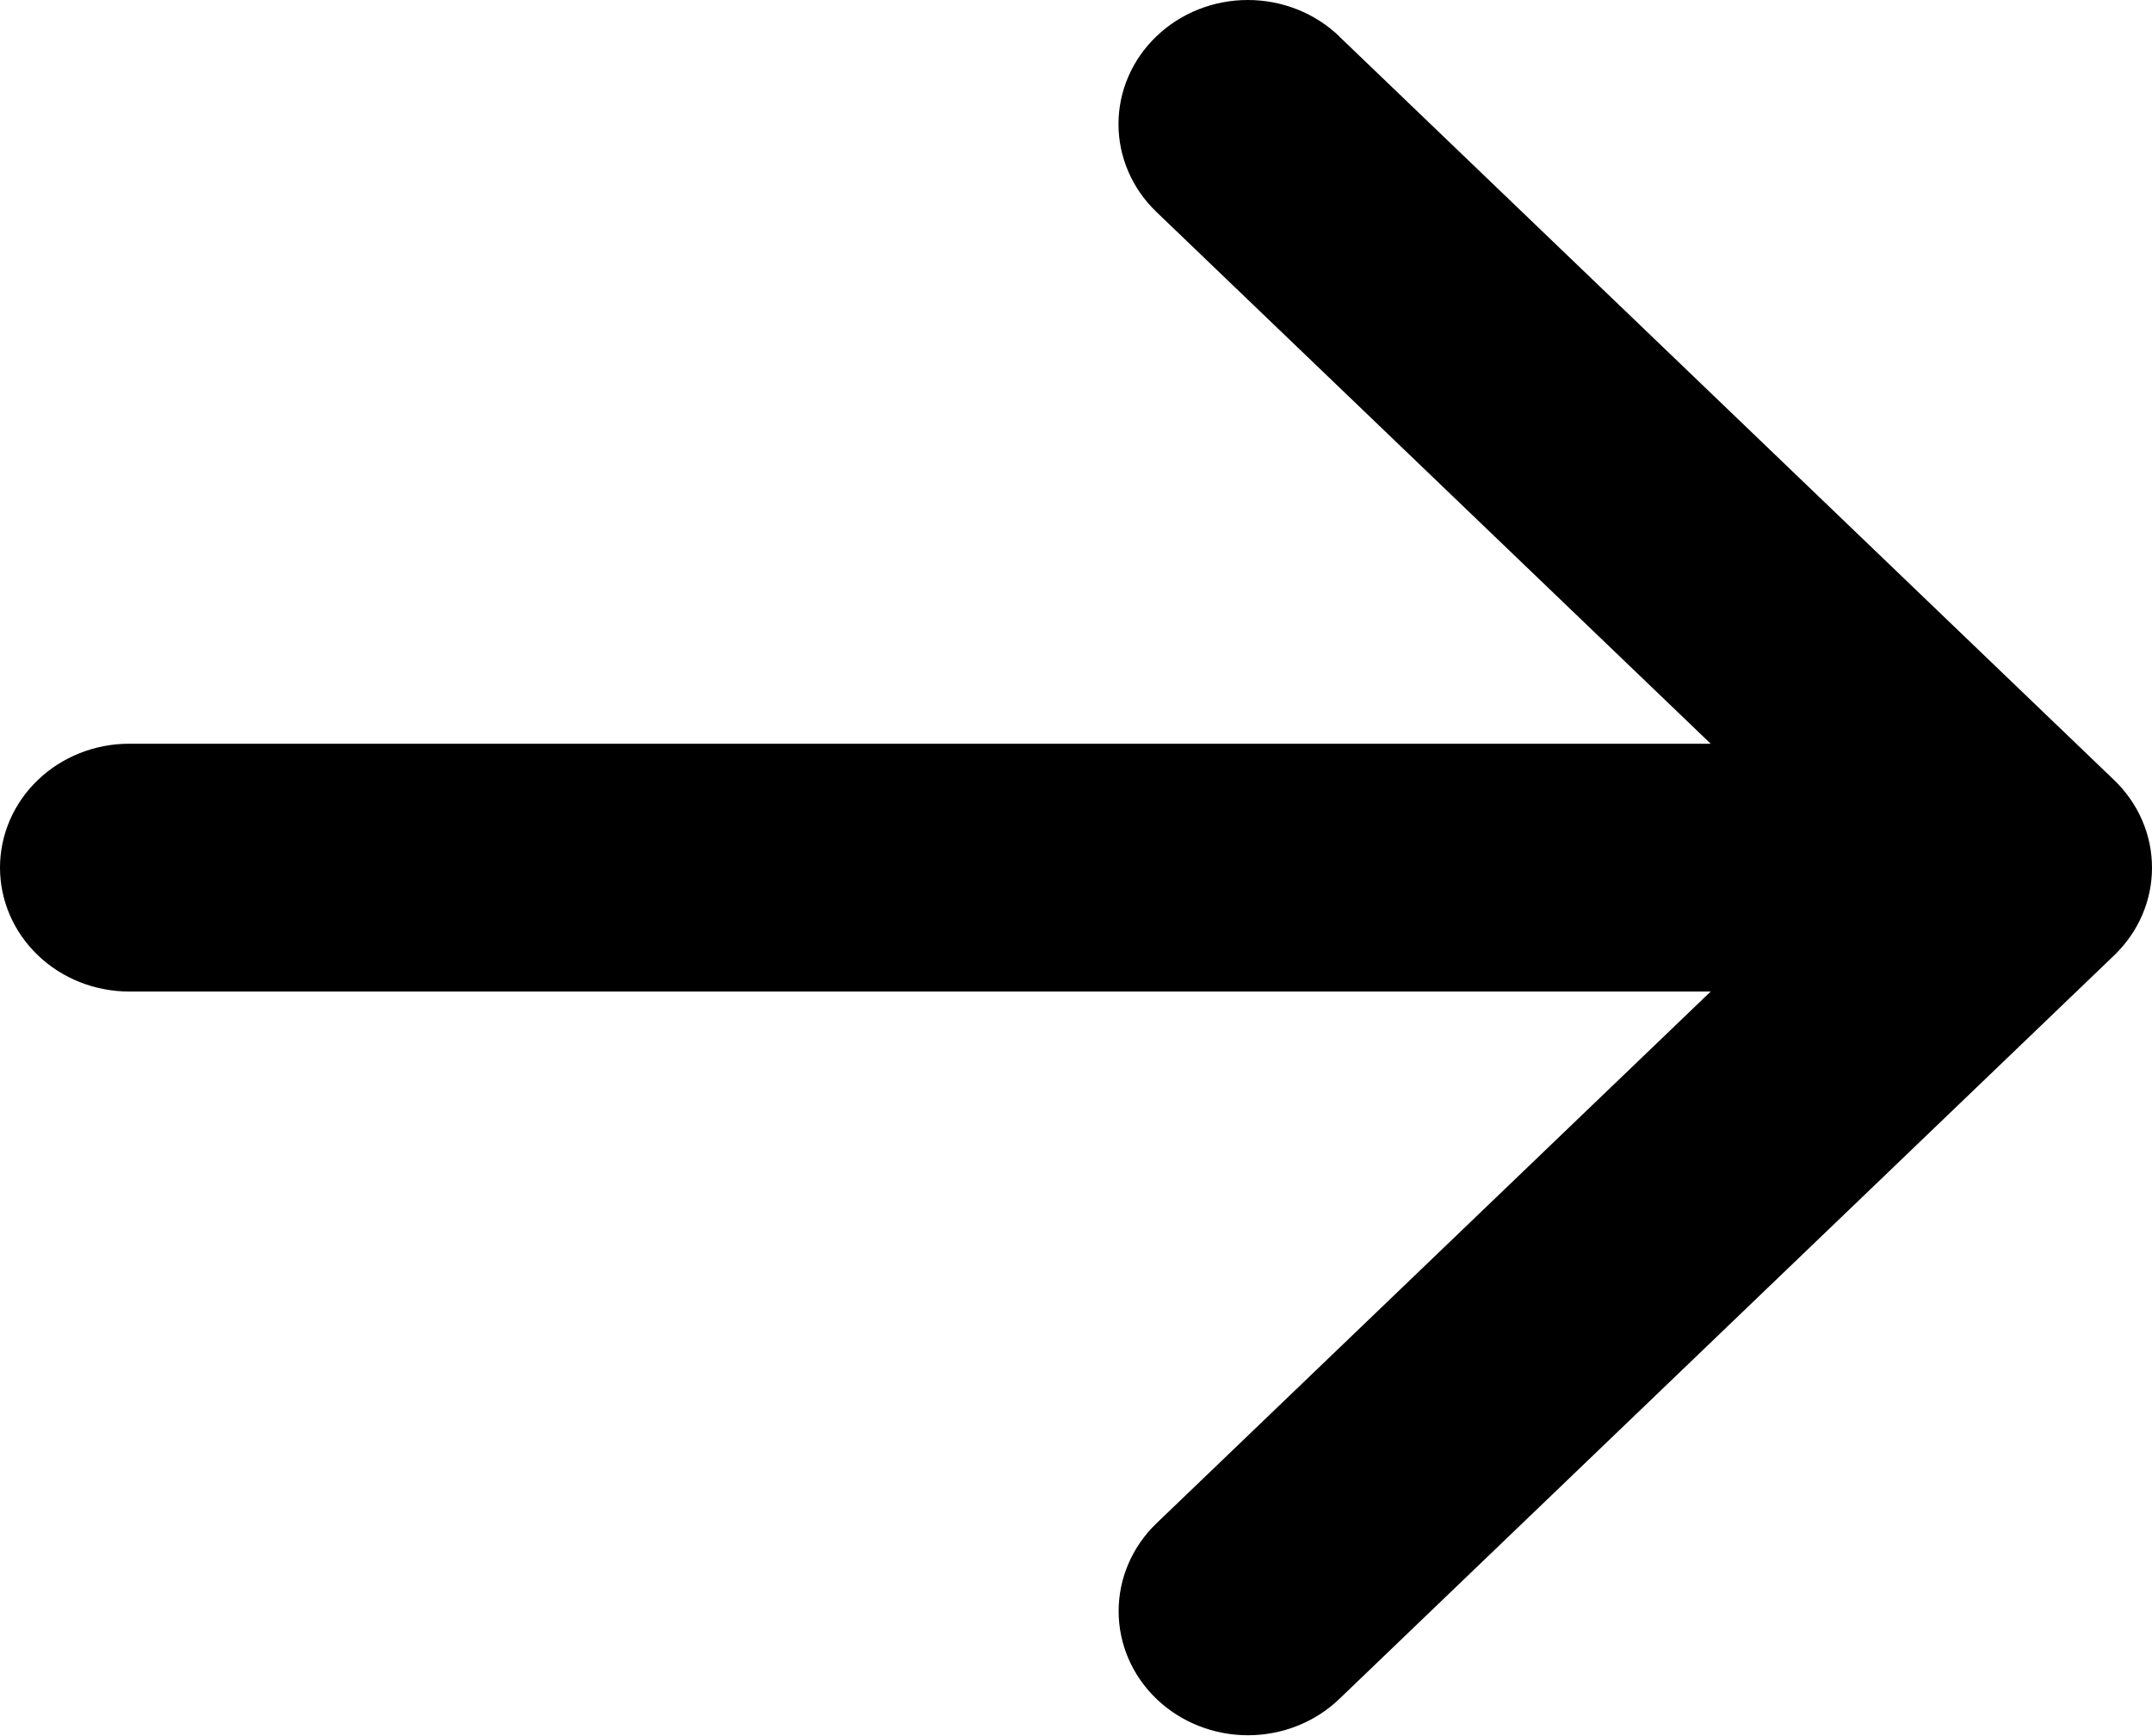
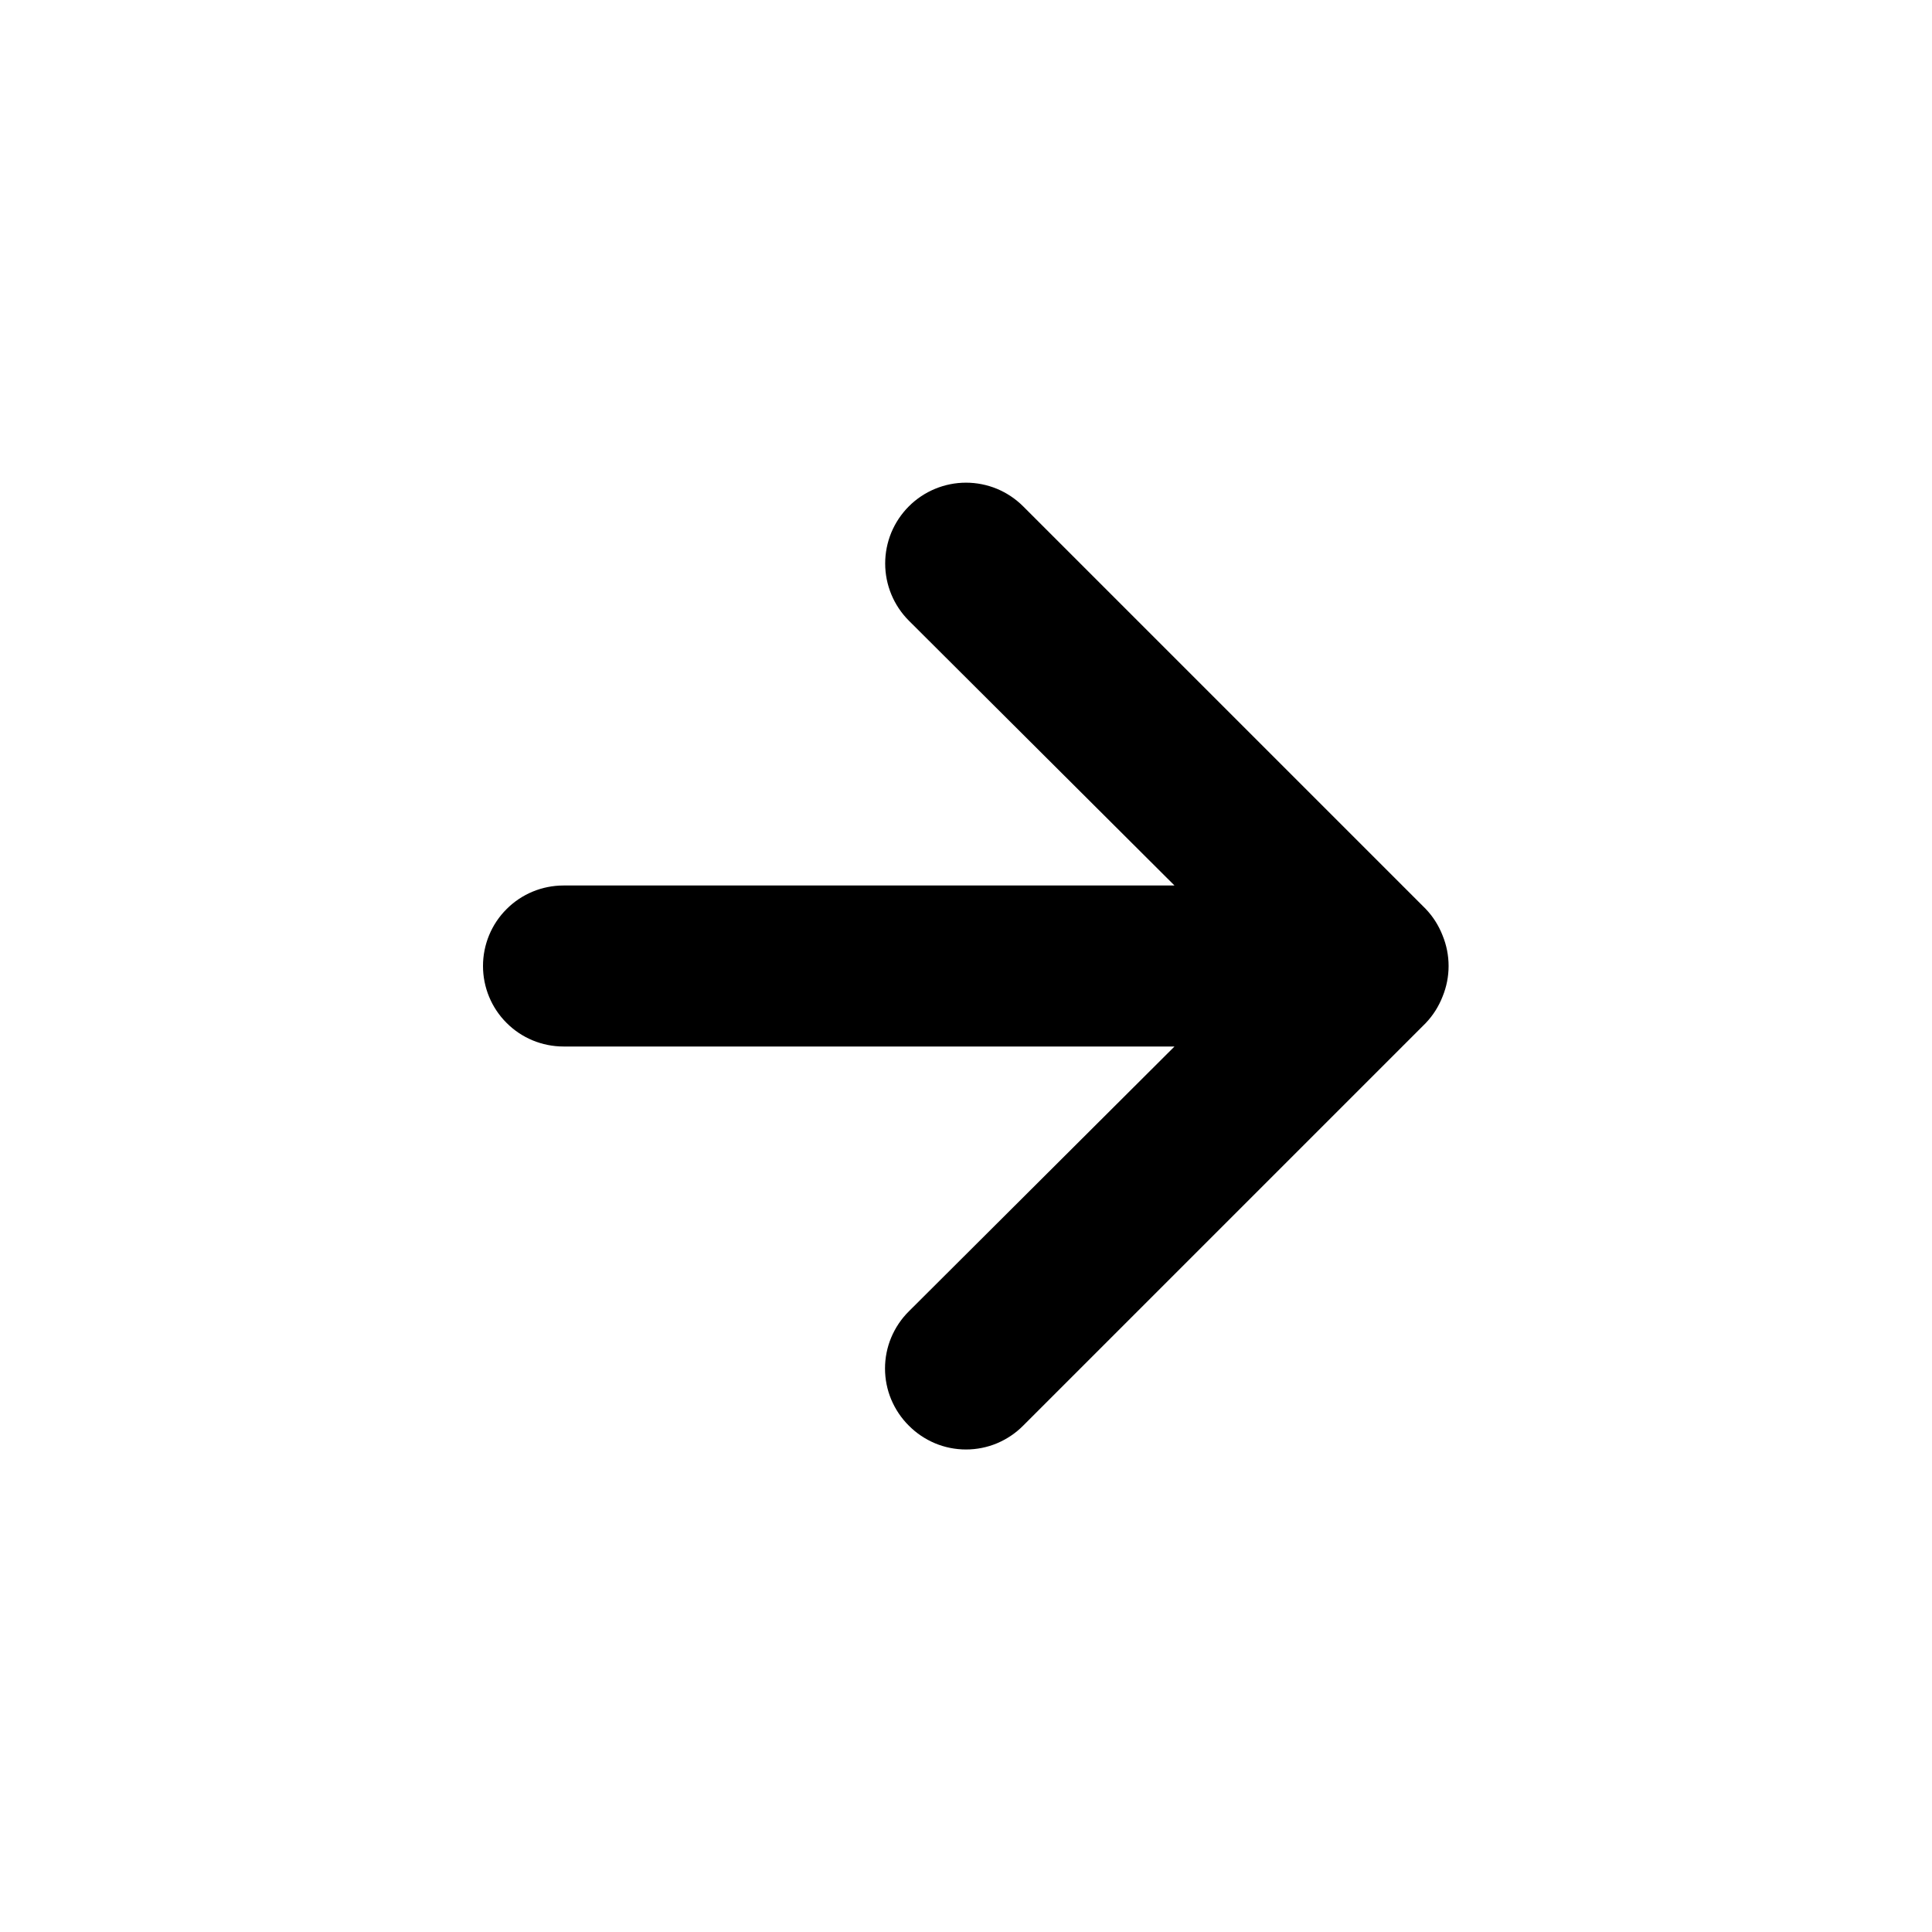
- <svg xmlns="http://www.w3.org/2000/svg" width="31" height="25" viewBox="0 0 31 25" fill="none">
-   <path d="M19.294 0.527L30.453 11.237C30.626 11.403 30.764 11.6 30.858 11.817C30.952 12.034 31 12.267 31 12.502C31 12.736 30.952 12.969 30.858 13.186C30.764 13.403 30.626 13.6 30.453 13.766L19.294 24.476C18.945 24.812 18.471 25 17.977 25C17.483 25 17.009 24.812 16.659 24.476C16.31 24.141 16.114 23.686 16.114 23.212C16.114 22.738 16.31 22.283 16.659 21.947L24.643 14.285H1.86C1.367 14.285 0.894 14.097 0.545 13.762C0.196 13.428 -5.882e-09 12.973 0 12.5C5.882e-09 12.027 0.196 11.572 0.545 11.238C0.894 10.903 1.367 10.715 1.86 10.715L24.643 10.715L16.658 3.053C16.308 2.717 16.112 2.262 16.112 1.788C16.112 1.314 16.308 0.859 16.658 0.524C17.007 0.188 17.481 -5.65536e-09 17.975 0C18.469 5.65536e-09 18.943 0.188 19.293 0.524L19.294 0.527Z" fill="black" />
+ <svg xmlns="http://www.w3.org/2000/svg" width="24" height="24" viewBox="0 0 24 24" fill="none">
+   <path d="M17.92 11.62C17.872 11.497 17.801 11.385 17.71 11.29L12.71 6.29C12.617 6.197 12.506 6.123 12.384 6.072C12.262 6.022 12.132 5.996 12 5.996C11.734 5.996 11.478 6.102 11.29 6.29C11.197 6.383 11.123 6.494 11.072 6.616C11.022 6.738 10.996 6.868 10.996 7C10.996 7.266 11.102 7.522 11.29 7.71L14.59 11H7C6.735 11 6.48 11.105 6.293 11.293C6.105 11.48 6 11.735 6 12C6 12.265 6.105 12.52 6.293 12.707C6.48 12.895 6.735 13 7 13H14.59L11.29 16.29C11.196 16.383 11.122 16.494 11.071 16.615C11.02 16.737 10.994 16.868 10.994 17C10.994 17.132 11.02 17.263 11.071 17.385C11.122 17.506 11.196 17.617 11.29 17.71C11.383 17.804 11.494 17.878 11.615 17.929C11.737 17.98 11.868 18.006 12 18.006C12.132 18.006 12.263 17.98 12.385 17.929C12.506 17.878 12.617 17.804 12.71 17.71L17.71 12.71C17.801 12.615 17.872 12.503 17.92 12.38C18.02 12.136 18.02 11.864 17.92 11.62Z" fill="black" />
</svg>
